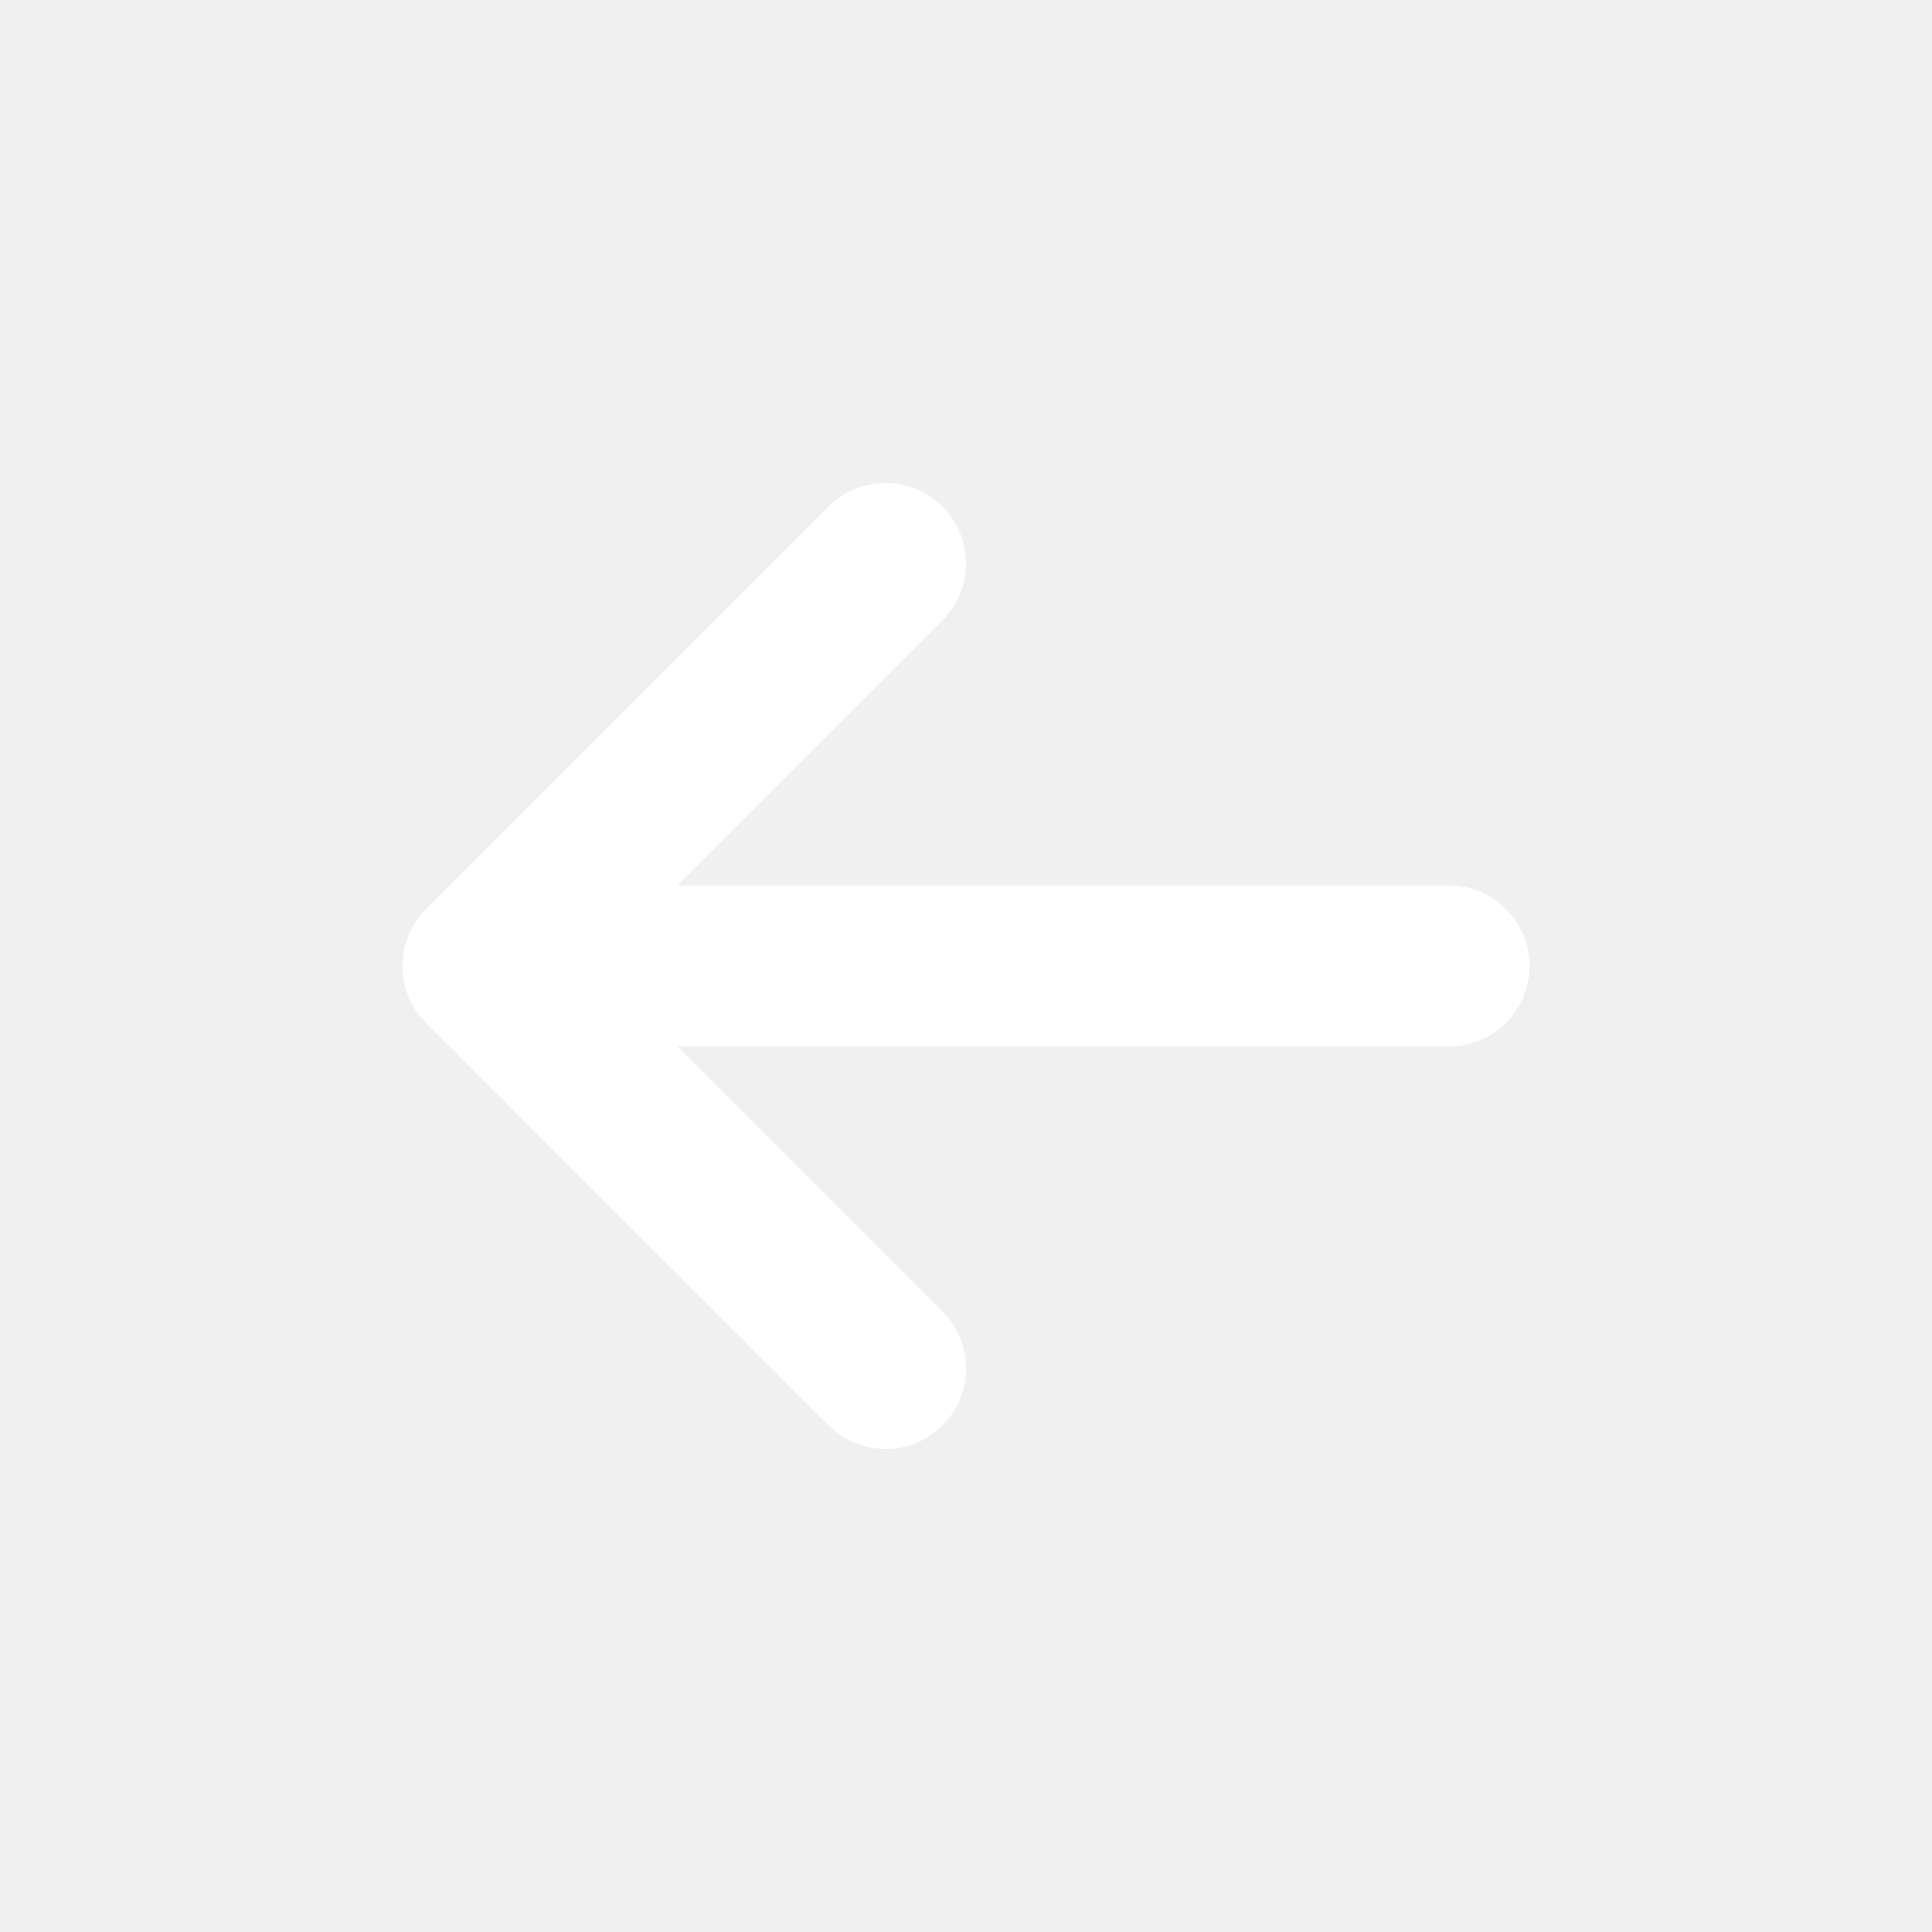
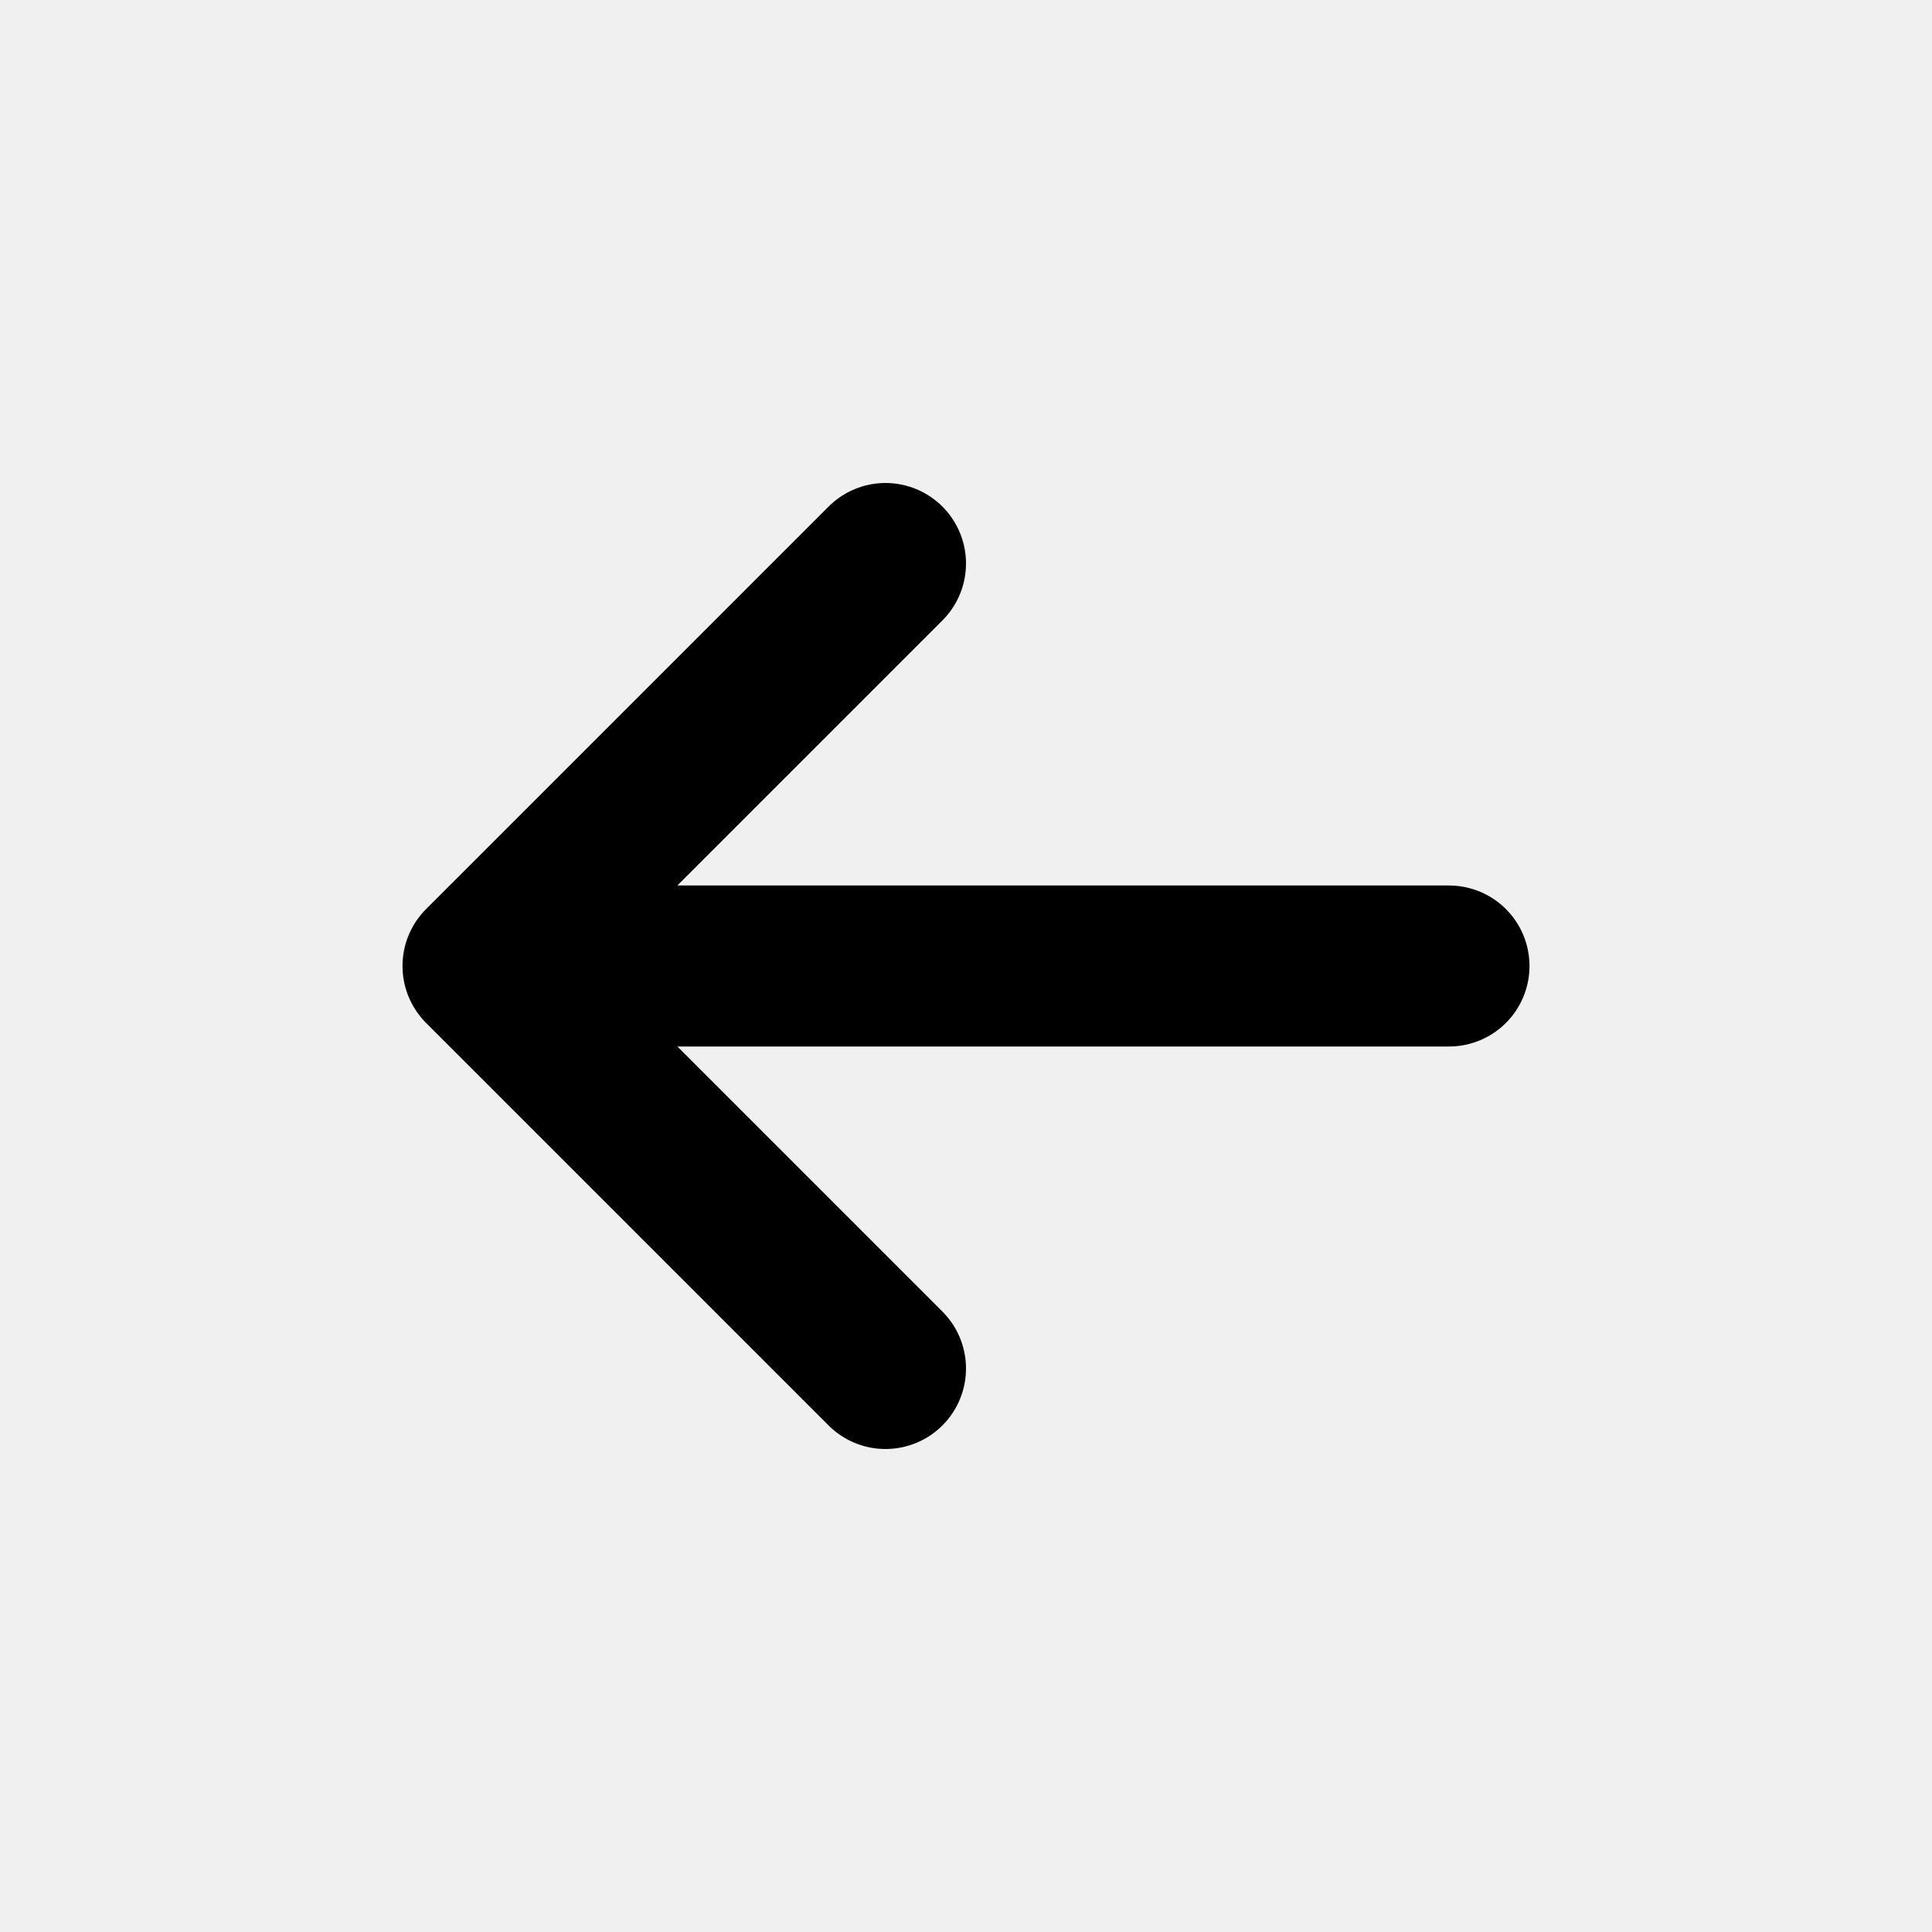
<svg xmlns="http://www.w3.org/2000/svg" width="800px" height="800px" viewBox="0 0 24 24" fill="none">
  <g id="SVGRepo_bgCarrier" stroke-width="0" />
  <g id="SVGRepo_tracerCarrier" stroke-linecap="round" stroke-linejoin="round" />
  <g id="SVGRepo_iconCarrier">
-     <path d="M6 12H18M6 12L11 7M6 12L11 17" stroke="#ffffff" stroke-width="2" stroke-linecap="round" stroke-linejoin="round" />
+     <path d="M6 12H18M6 12L11 7M6 12L11 17" stroke="currentColor" stroke-width="2" stroke-linecap="round" stroke-linejoin="round" />
  </g>
</svg>
